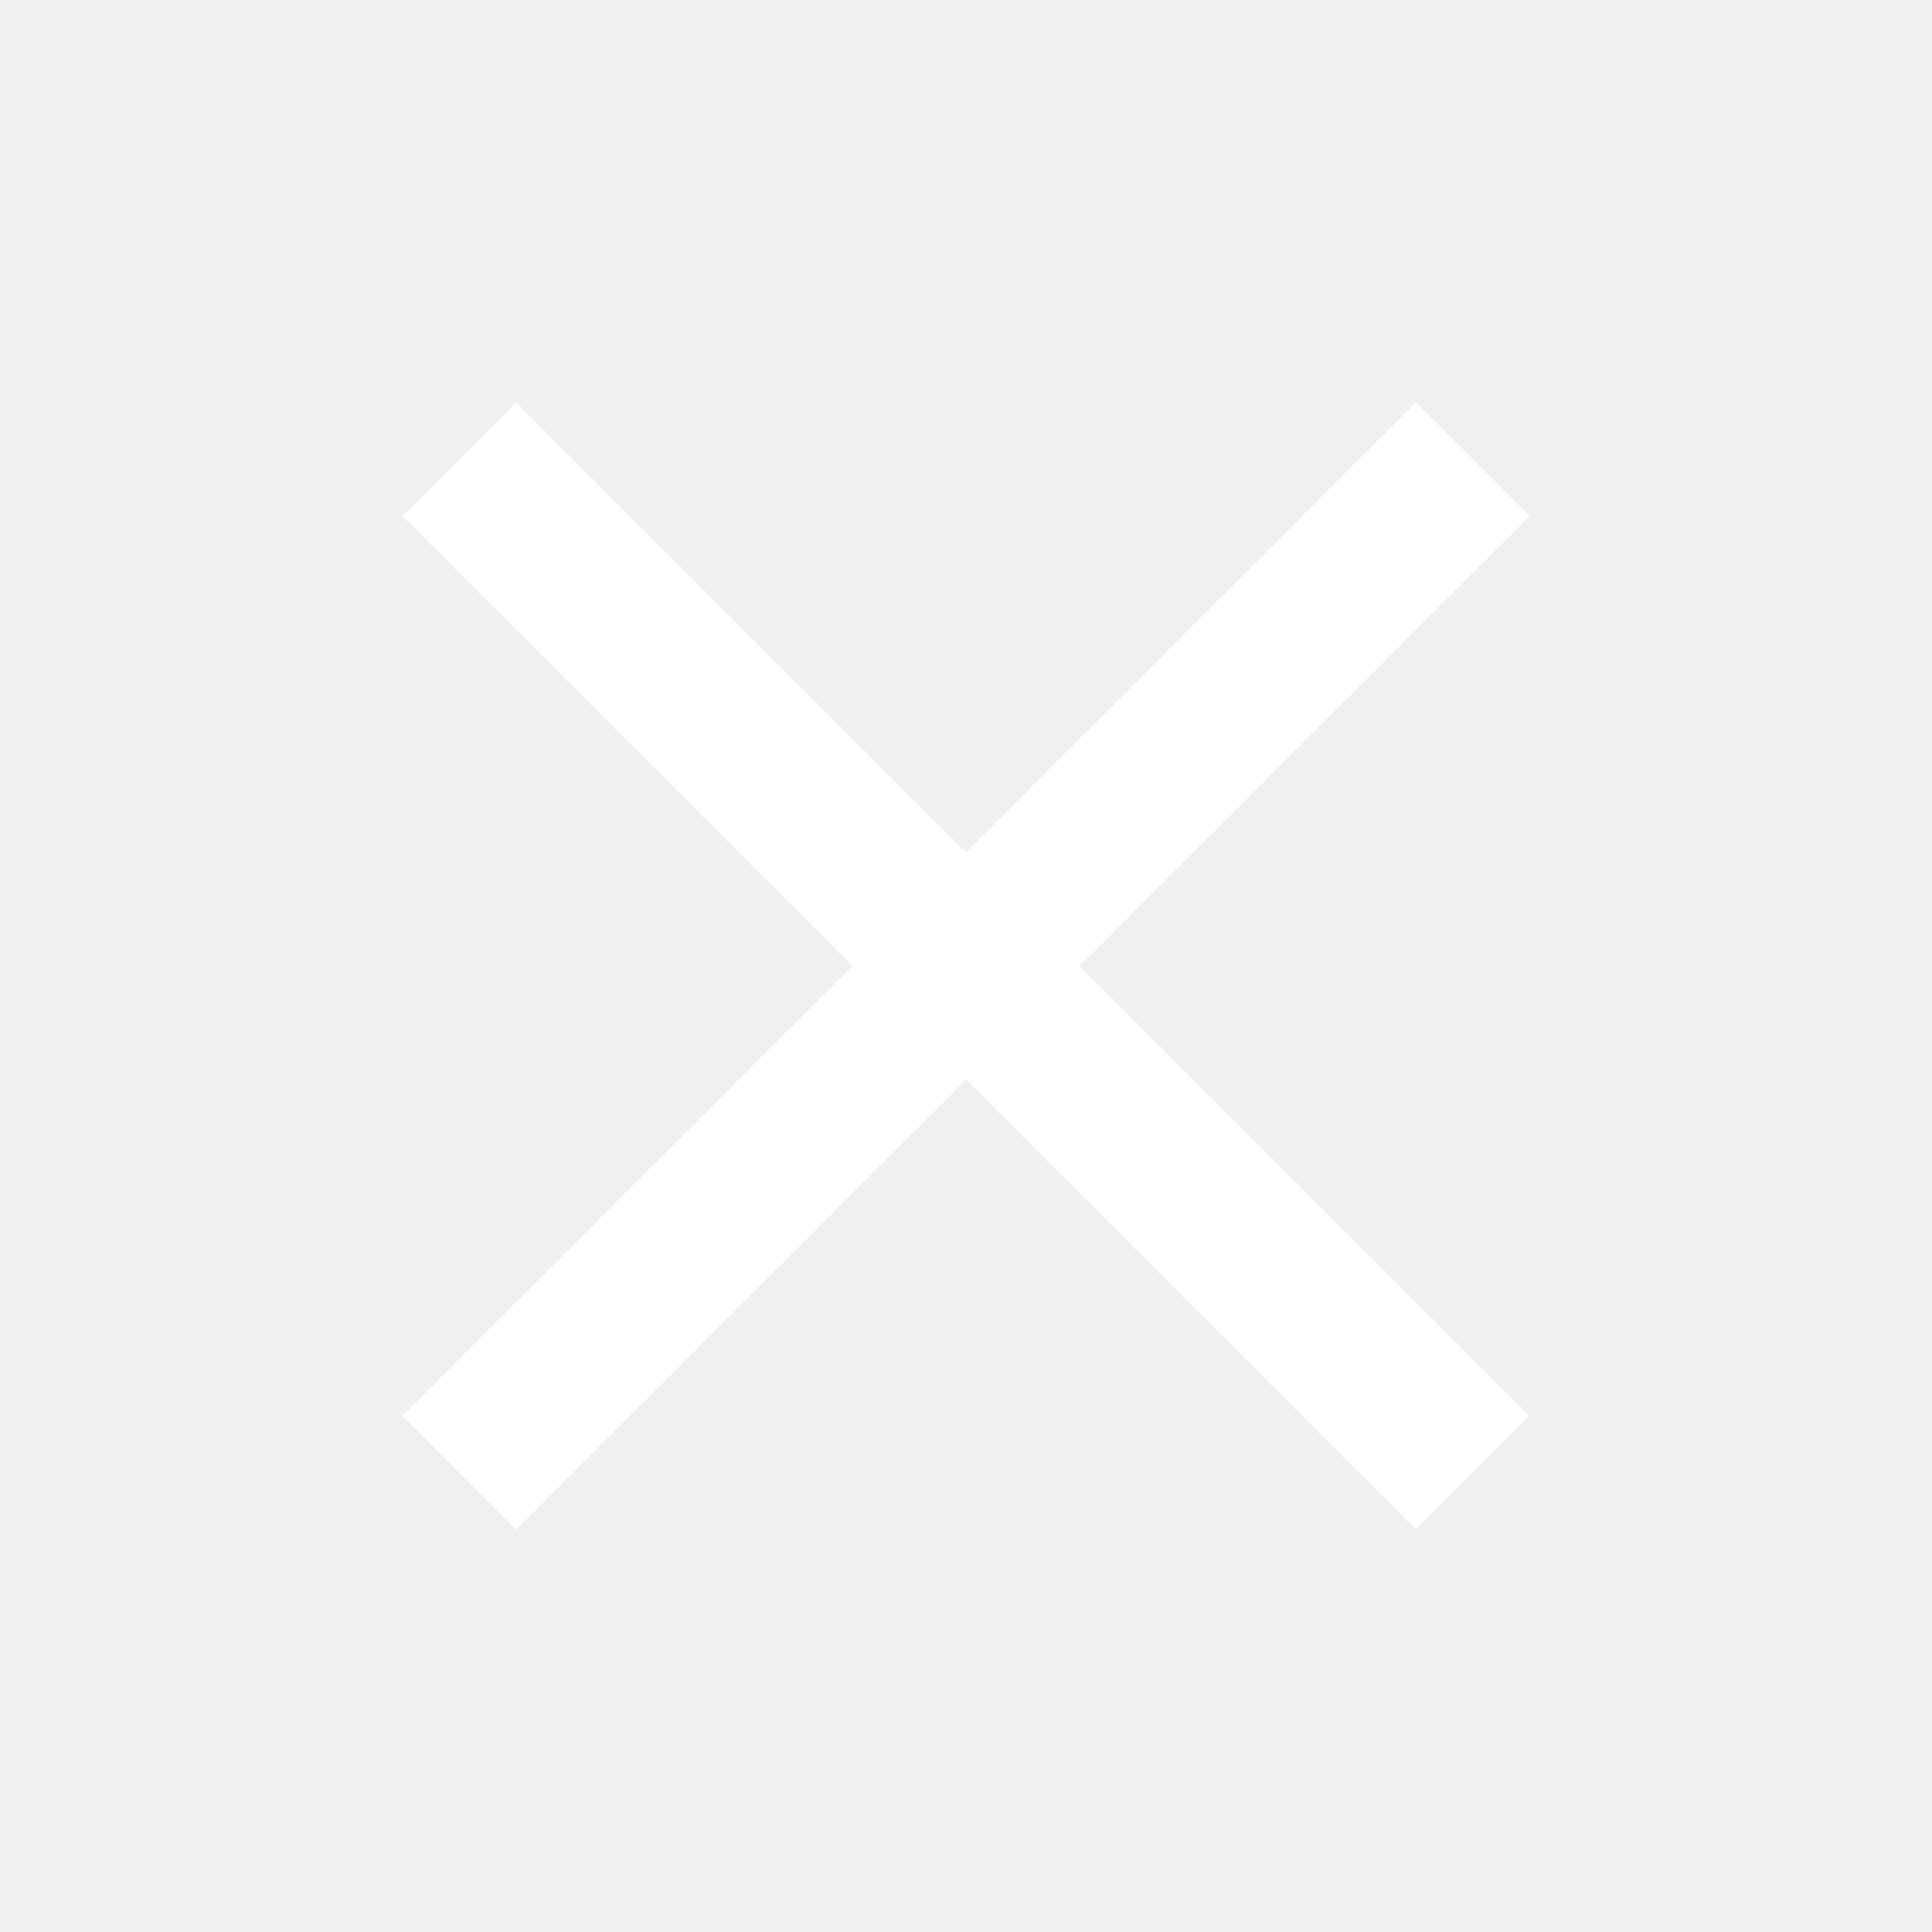
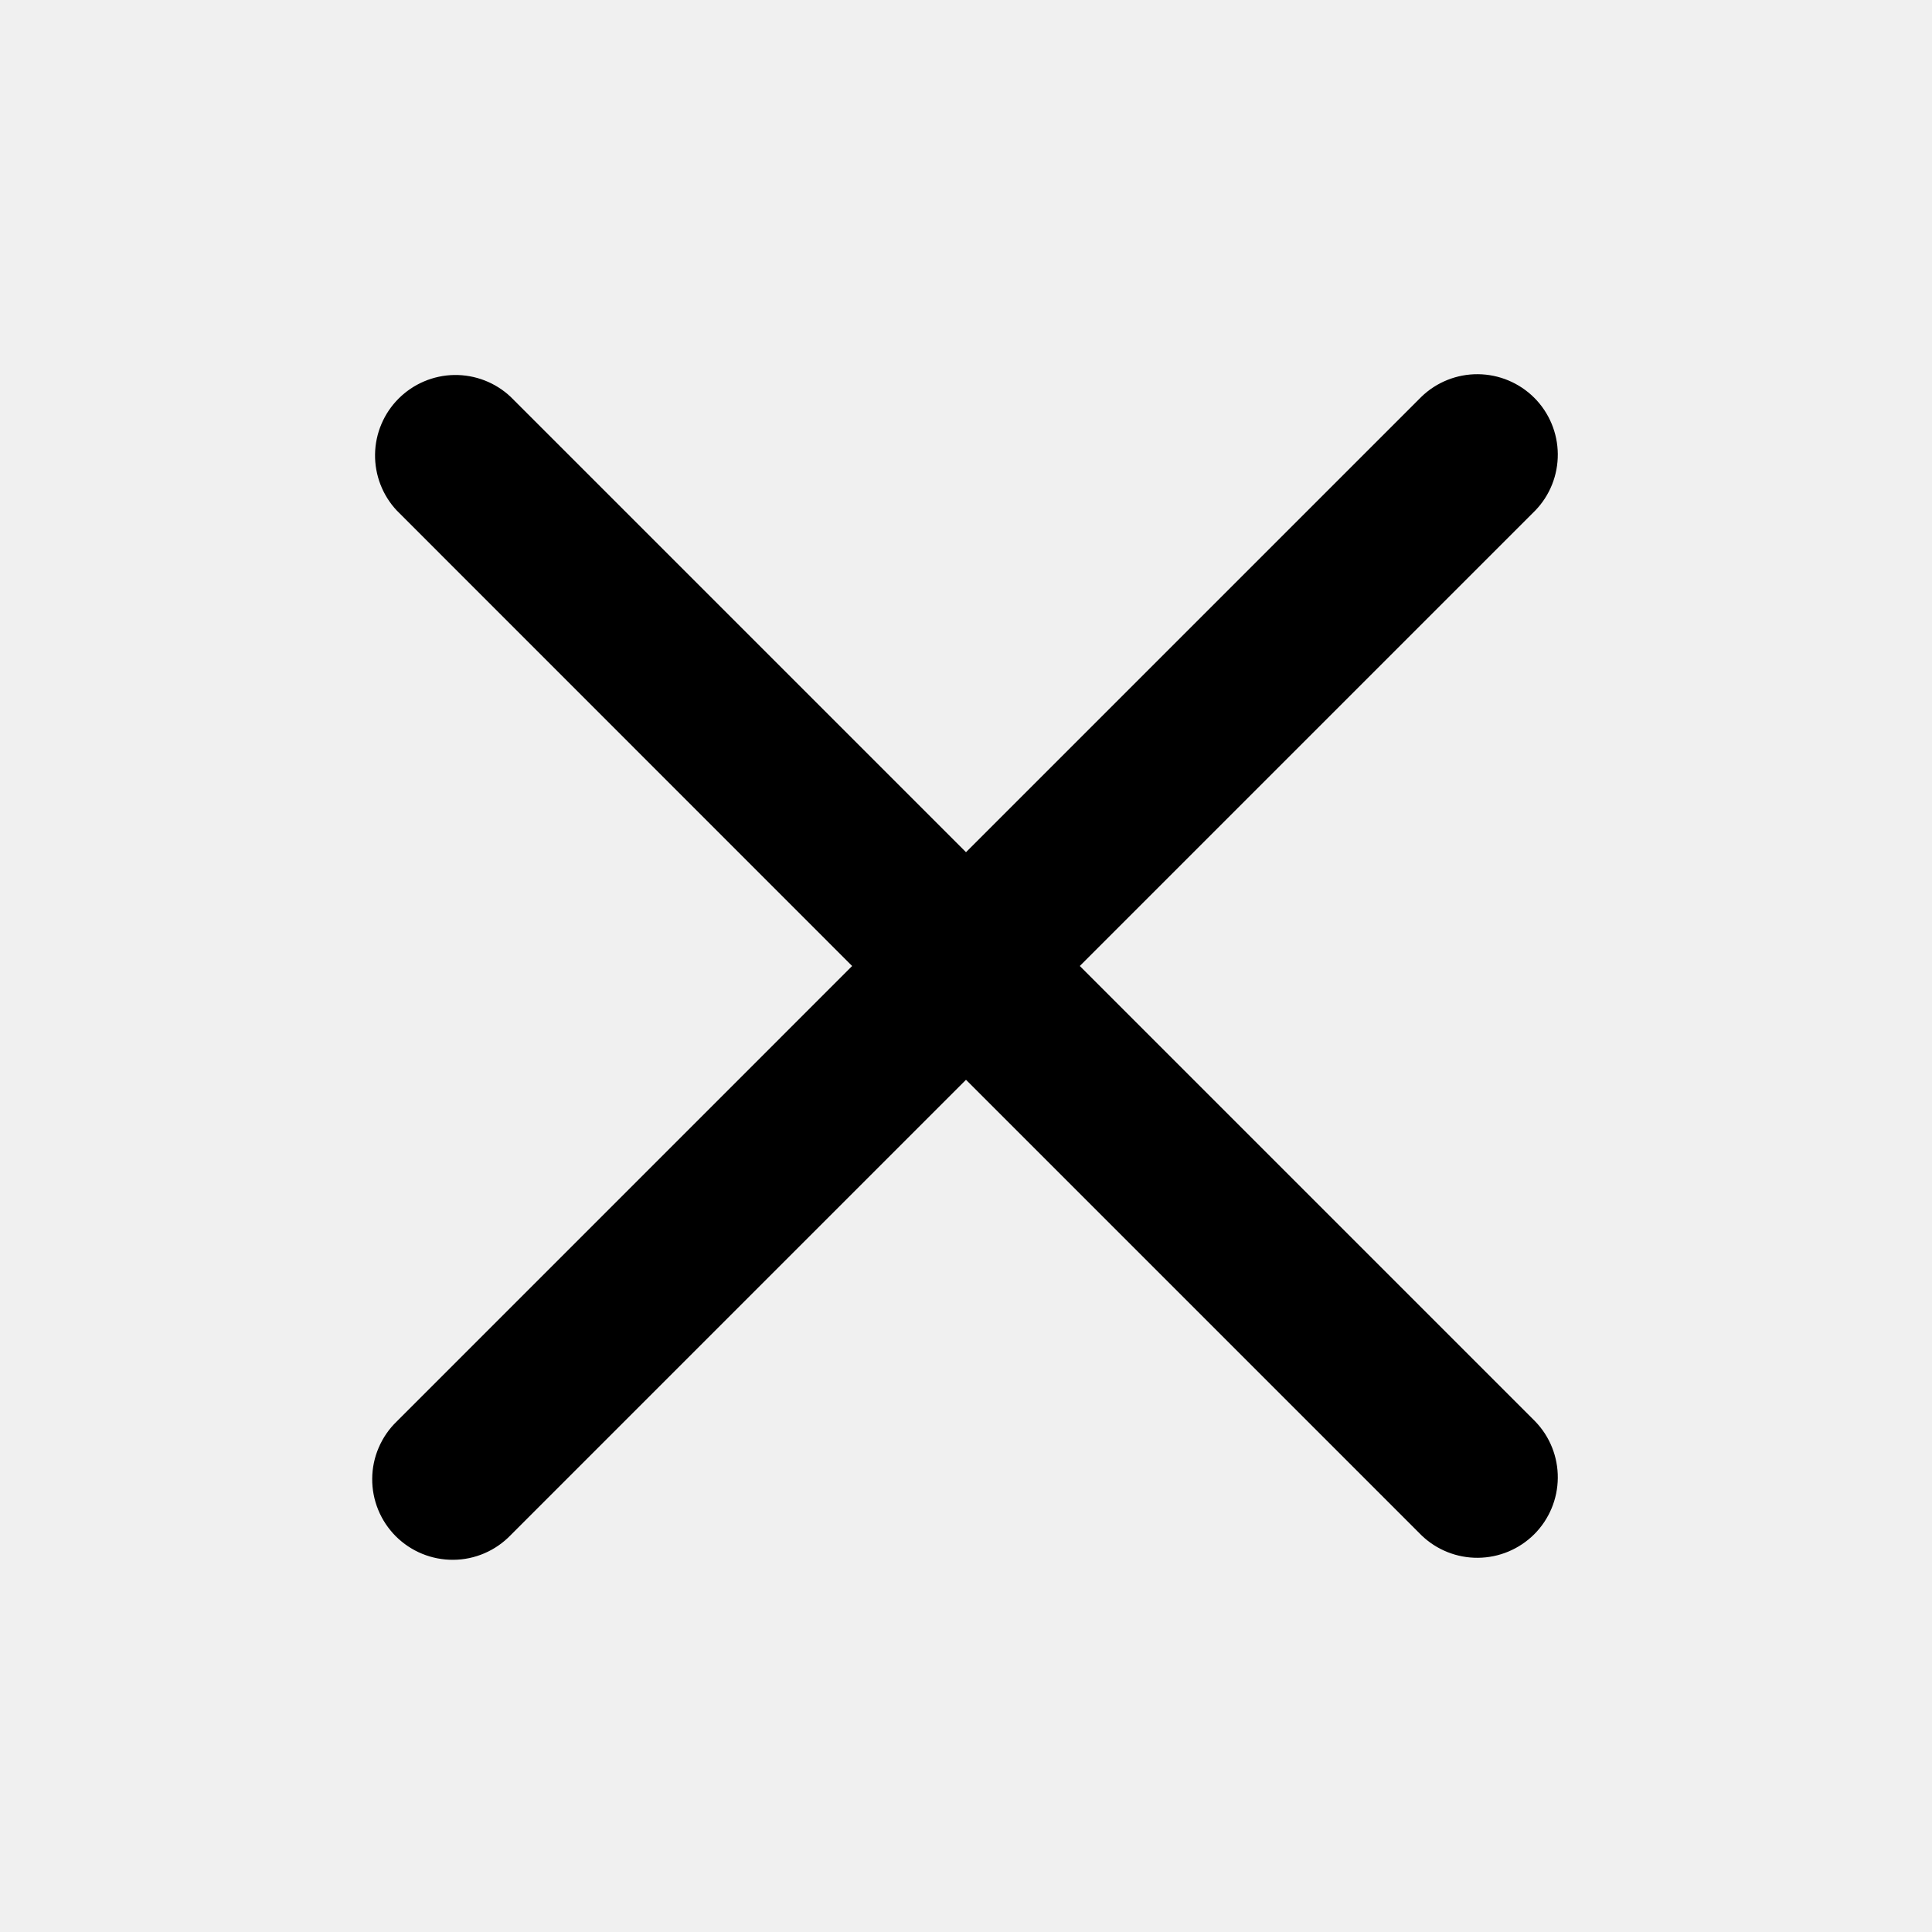
- <svg xmlns="http://www.w3.org/2000/svg" width="24" height="24" viewBox="0 0 24 24" fill="none">
-   <path d="M19 6.41L17.59 5L12 10.59L6.41 5L5 6.41L10.59 12L5 17.59L6.41 19L12 13.41L17.59 19L19 17.59L13.41 12L19 6.41Z" fill="white" />
+ <svg xmlns="http://www.w3.org/2000/svg" width="32" height="32" viewBox="0 0 32 32" fill="none">
+   <g clip-path="url(#clip0_357_164)">
+     <path fill-rule="evenodd" clip-rule="evenodd" d="M16 17.885L23.543 25.428C23.794 25.671 24.131 25.805 24.48 25.802C24.83 25.799 25.164 25.659 25.412 25.412C25.659 25.165 25.799 24.83 25.802 24.48C25.805 24.131 25.671 23.794 25.428 23.543L17.885 16L25.428 8.457C25.671 8.206 25.805 7.869 25.802 7.519C25.799 7.17 25.659 6.835 25.412 6.588C25.164 6.341 24.83 6.201 24.48 6.198C24.131 6.195 23.794 6.329 23.543 6.572L16 14.115L8.457 6.572C8.205 6.335 7.87 6.206 7.523 6.211C7.177 6.217 6.847 6.357 6.602 6.602C6.357 6.847 6.217 7.178 6.212 7.524C6.207 7.87 6.336 8.205 6.573 8.457L14.114 16L6.572 23.543C6.444 23.666 6.343 23.813 6.273 23.976C6.203 24.138 6.166 24.313 6.165 24.49C6.163 24.667 6.197 24.843 6.264 25.007C6.331 25.171 6.43 25.319 6.555 25.445C6.681 25.57 6.829 25.669 6.993 25.736C7.157 25.803 7.333 25.837 7.51 25.835C7.687 25.834 7.862 25.797 8.024 25.727C8.187 25.657 8.334 25.555 8.457 25.428L16 17.885Z" fill="currentColor" />
+   </g>
+   <defs>
+     <clipPath id="clip0_357_164">
+       <rect width="32" height="32" fill="white" />
+     </clipPath>
+   </defs>
</svg>
